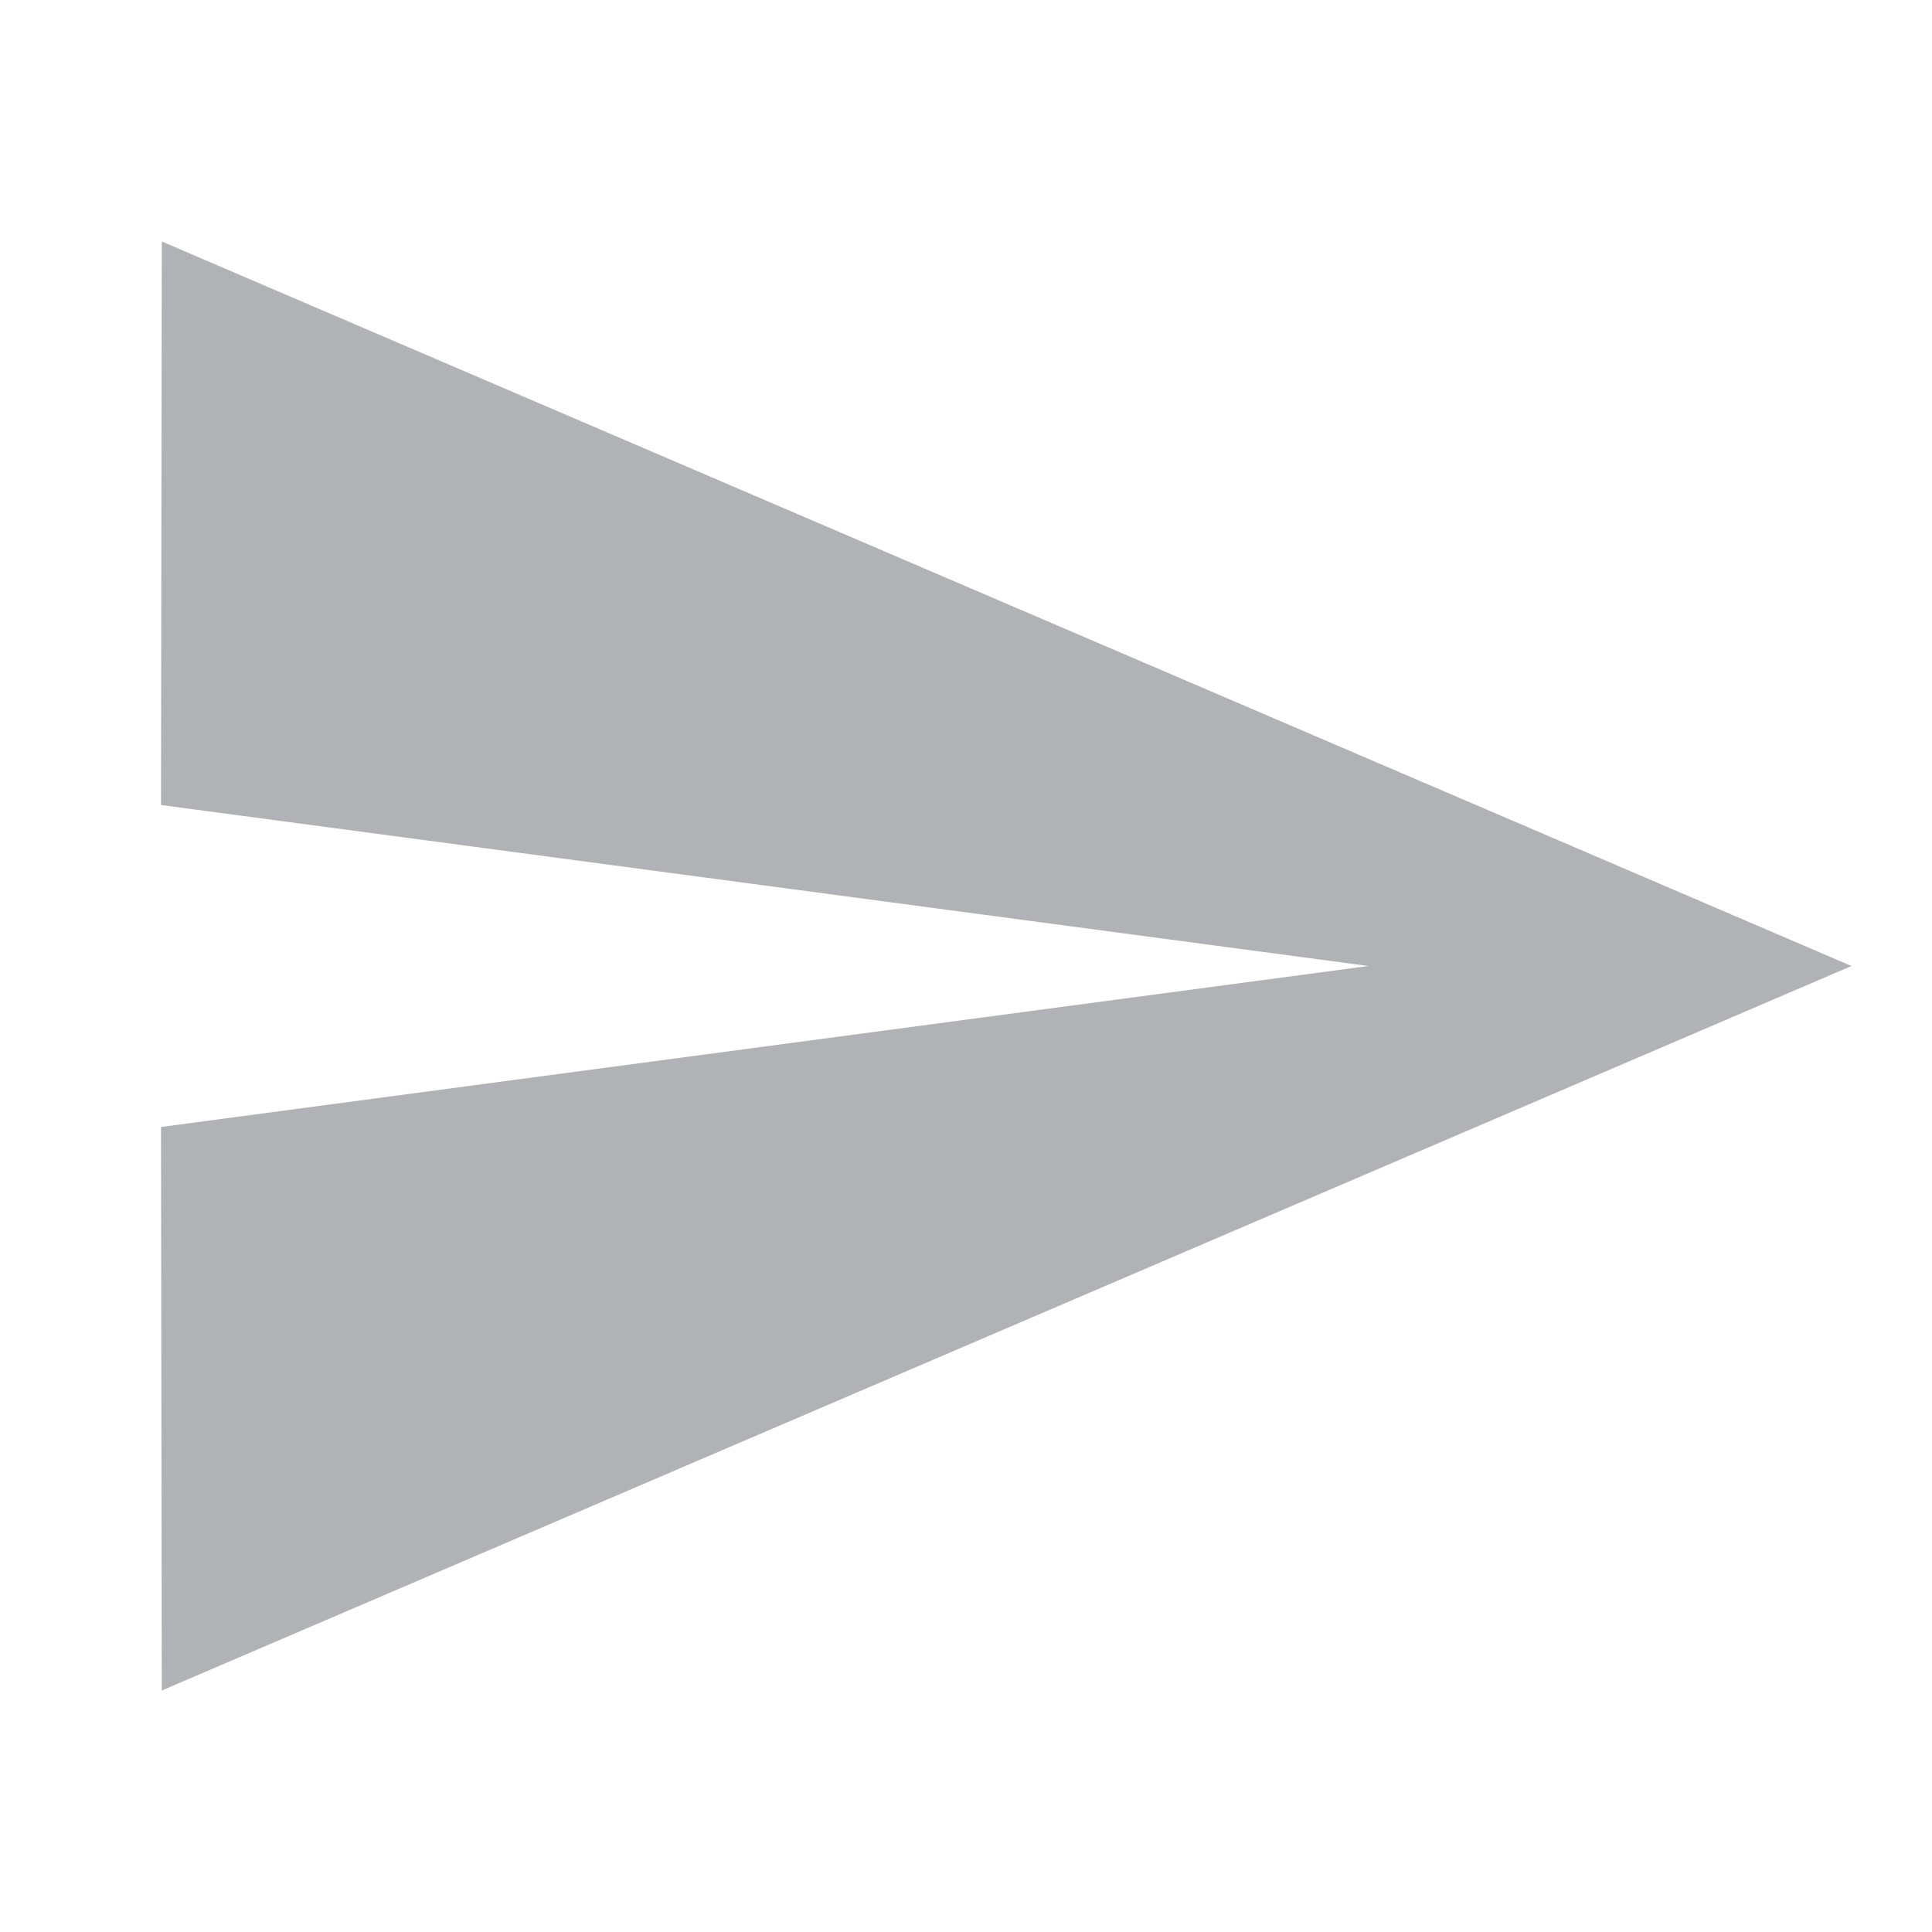
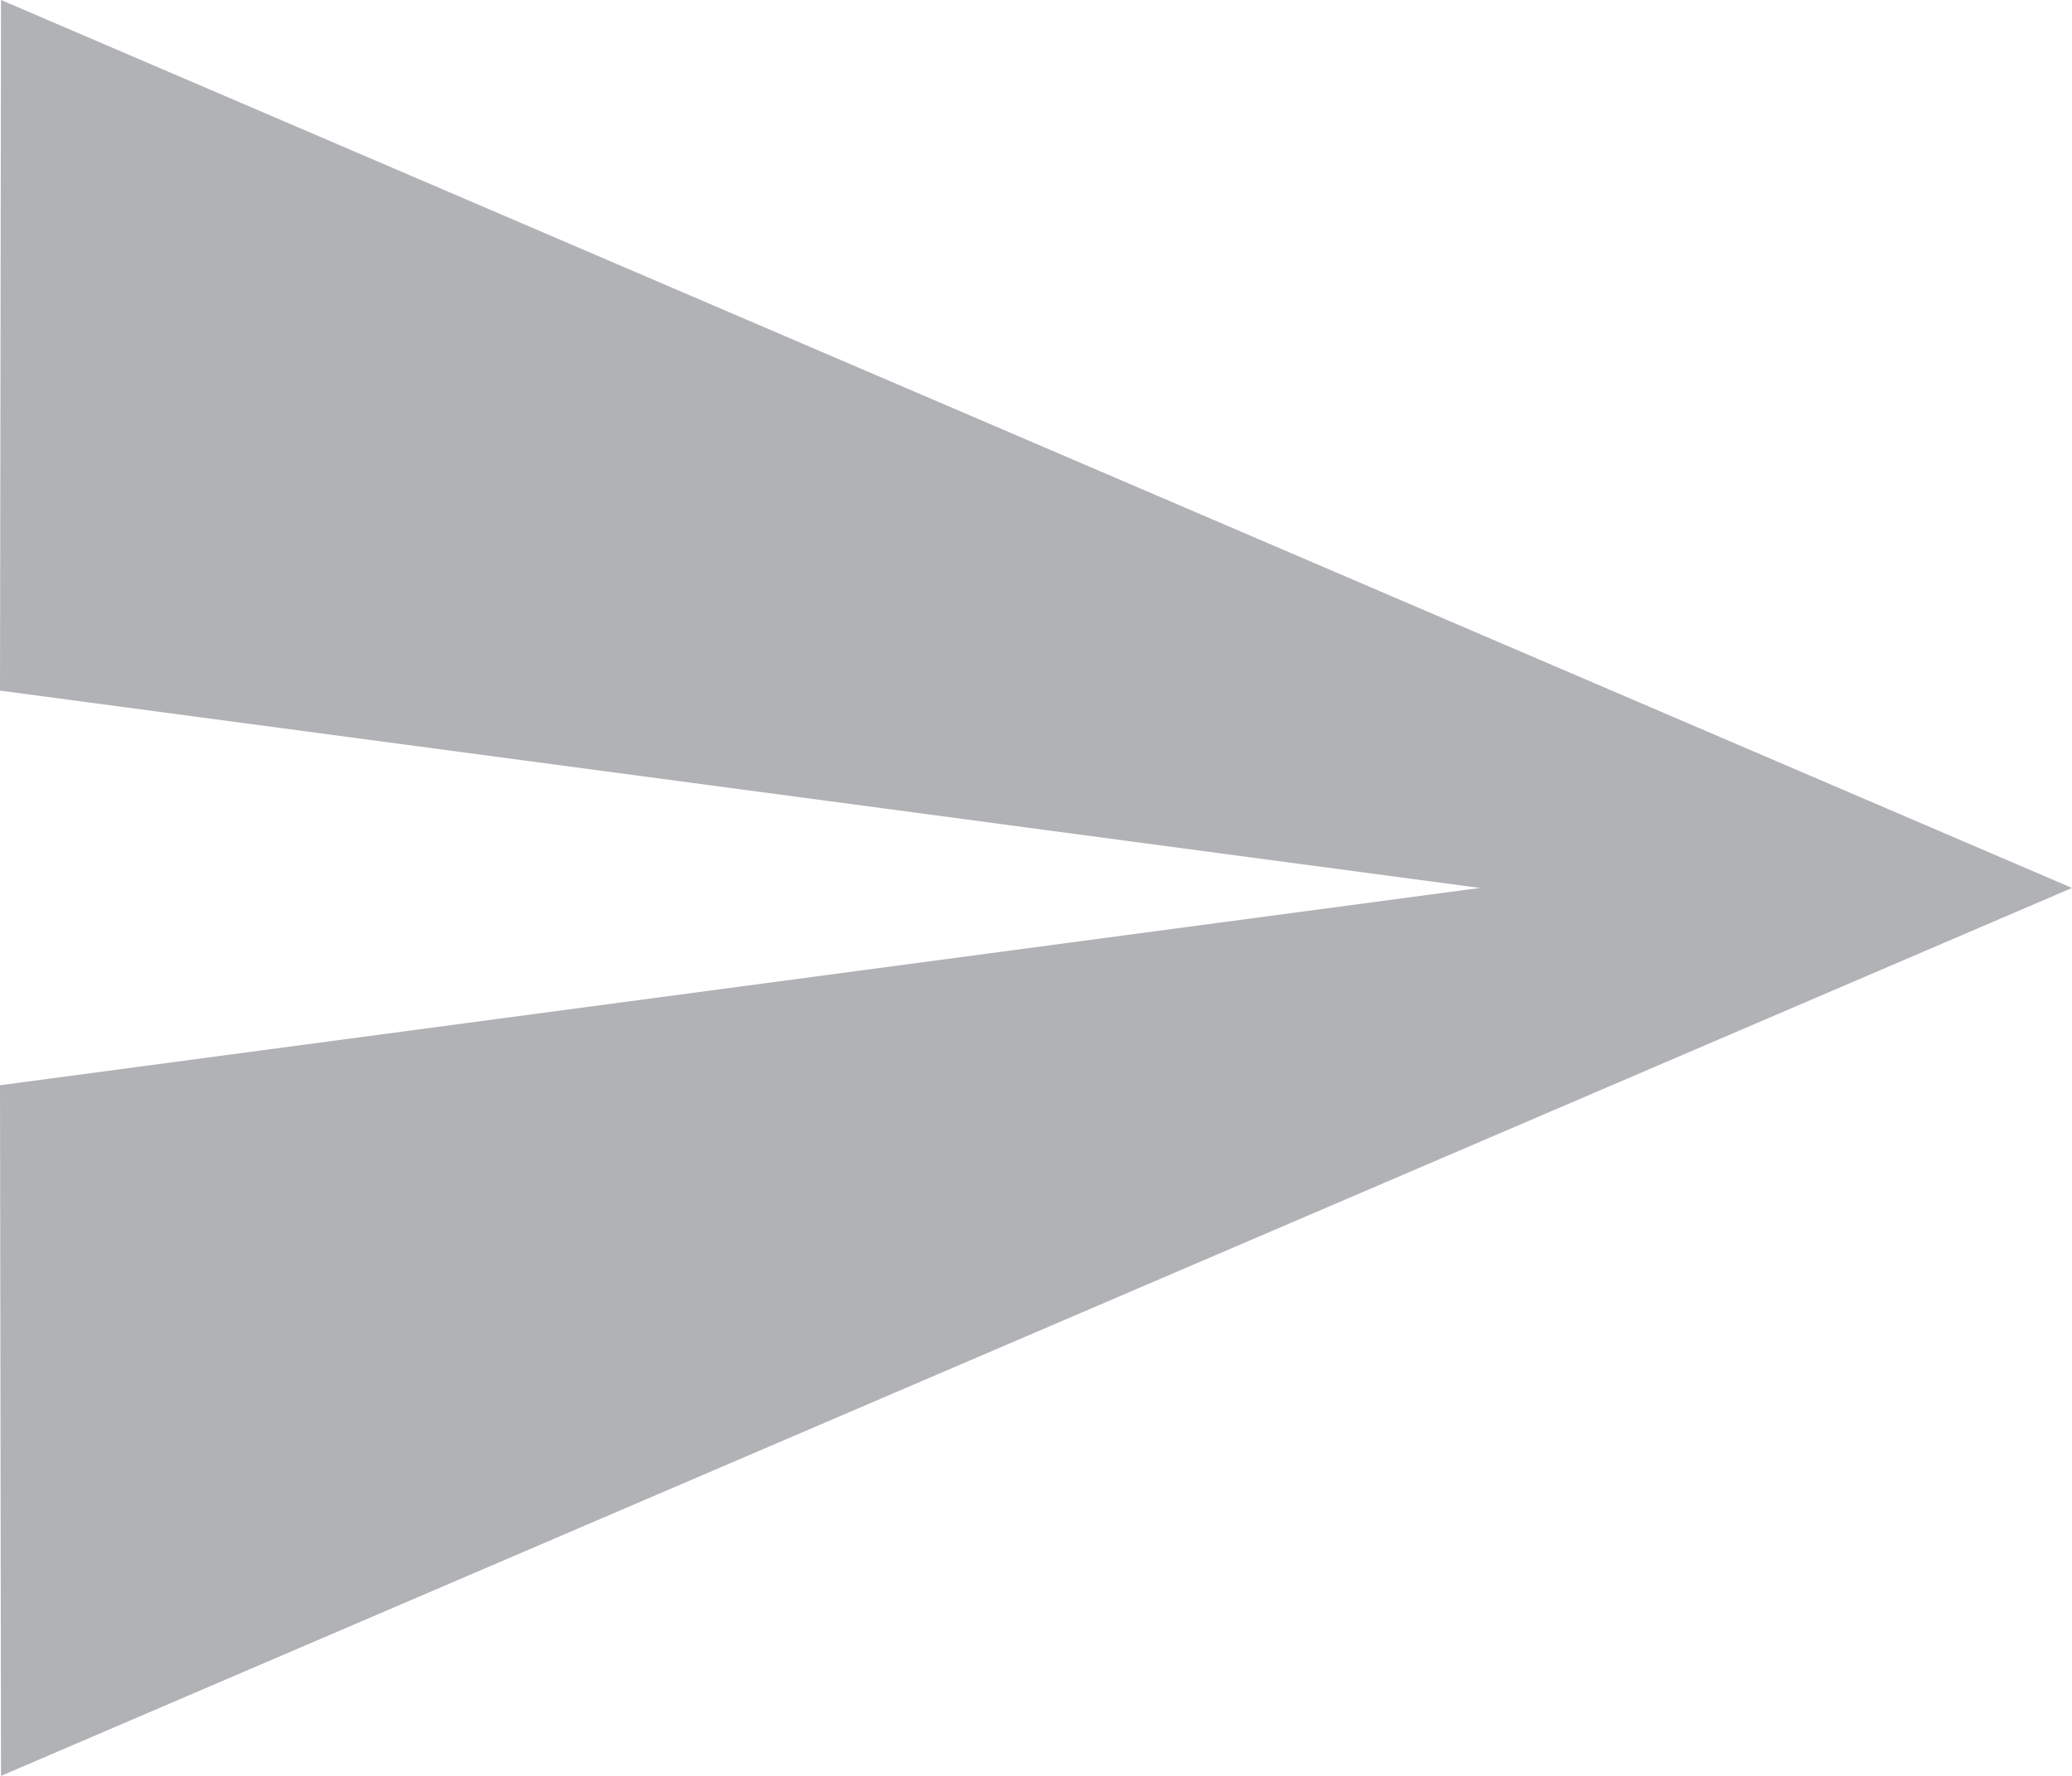
- <svg xmlns="http://www.w3.org/2000/svg" width="48" height="48" id="screenshot-a27a77b0-92fa-80e1-8007-cc6dd66dc444" viewBox="0 0 48 48" fill="none" version="1.1">
-   <g id="shape-a27a77b0-92fa-80e1-8007-cc6dd66dc444">
-     <g class="frame-container-wrapper">
-       <g class="frame-container-blur">
-         <g class="frame-container-shadows">
-           <g fill="none">
-             <g class="fills" id="fills-a27a77b0-92fa-80e1-8007-cc6dd66dc444">
-               <rect rx="0" ry="0" x="0" y="0" width="48" height="48" transform="matrix(1, 0, 0, 1, 0, 0)" class="frame-background" />
-             </g>
-             <g class="frame-children">
-               <g id="shape-a27a77b0-92fa-80e1-8007-cc6dd66dc445" height="48" width="48" rx="0" ry="0" style="fill: rgb(0, 0, 0);">
-                 <g id="shape-a27a77b0-92fa-80e1-8007-cc6dd66dc446" style="display: none;">
-                   <g class="fills" id="fills-a27a77b0-92fa-80e1-8007-cc6dd66dc446">
-                     <rect width="48" height="48" x="0" transform="matrix(1, 0, 0, 1, 0, 0)" style="fill: none;" ry="0" fill="none" rx="0" y="0" />
-                   </g>
-                 </g>
-                 <g id="shape-a27a77b0-92fa-80e1-8007-cc6dd66dc447">
-                   <g class="fills" id="fills-a27a77b0-92fa-80e1-8007-cc6dd66dc447">
-                     <path d="M4.02,42L46,24L4.02,6L4,20L34,24L4,28Z" style="fill: rgb(177, 178, 181); fill-opacity: 1;" />
-                   </g>
-                 </g>
-                 <g id="shape-a27a77b0-92fa-80e1-8007-cc6dd66dc448">
-                   <g class="fills" id="fills-a27a77b0-92fa-80e1-8007-cc6dd66dc448">
-                     <path d="M-0,0L48,0L48,48L-0,48Z" fill="none" style="fill: none;" />
-                   </g>
-                 </g>
-               </g>
-             </g>
-           </g>
-         </g>
-       </g>
+ <svg xmlns="http://www.w3.org/2000/svg" width="26.25" height="22.5" id="screenshot-d5198585-ca1c-80e1-8007-d5a3091981ac" viewBox="0 0 26.25 22.5" fill="none" version="1.1">
+   <g id="shape-d5198585-ca1c-80e1-8007-d5a3091981ac">
+     <g class="fills" id="fills-d5198585-ca1c-80e1-8007-d5a3091981ac">
+       <path d="M0.013,22.5L26.25,11.25L0.013,-0L0,8.75L18.75,11.25L0,13.75Z" style="fill: rgb(177, 178, 181); fill-opacity: 1;" />
    </g>
  </g>
</svg>
